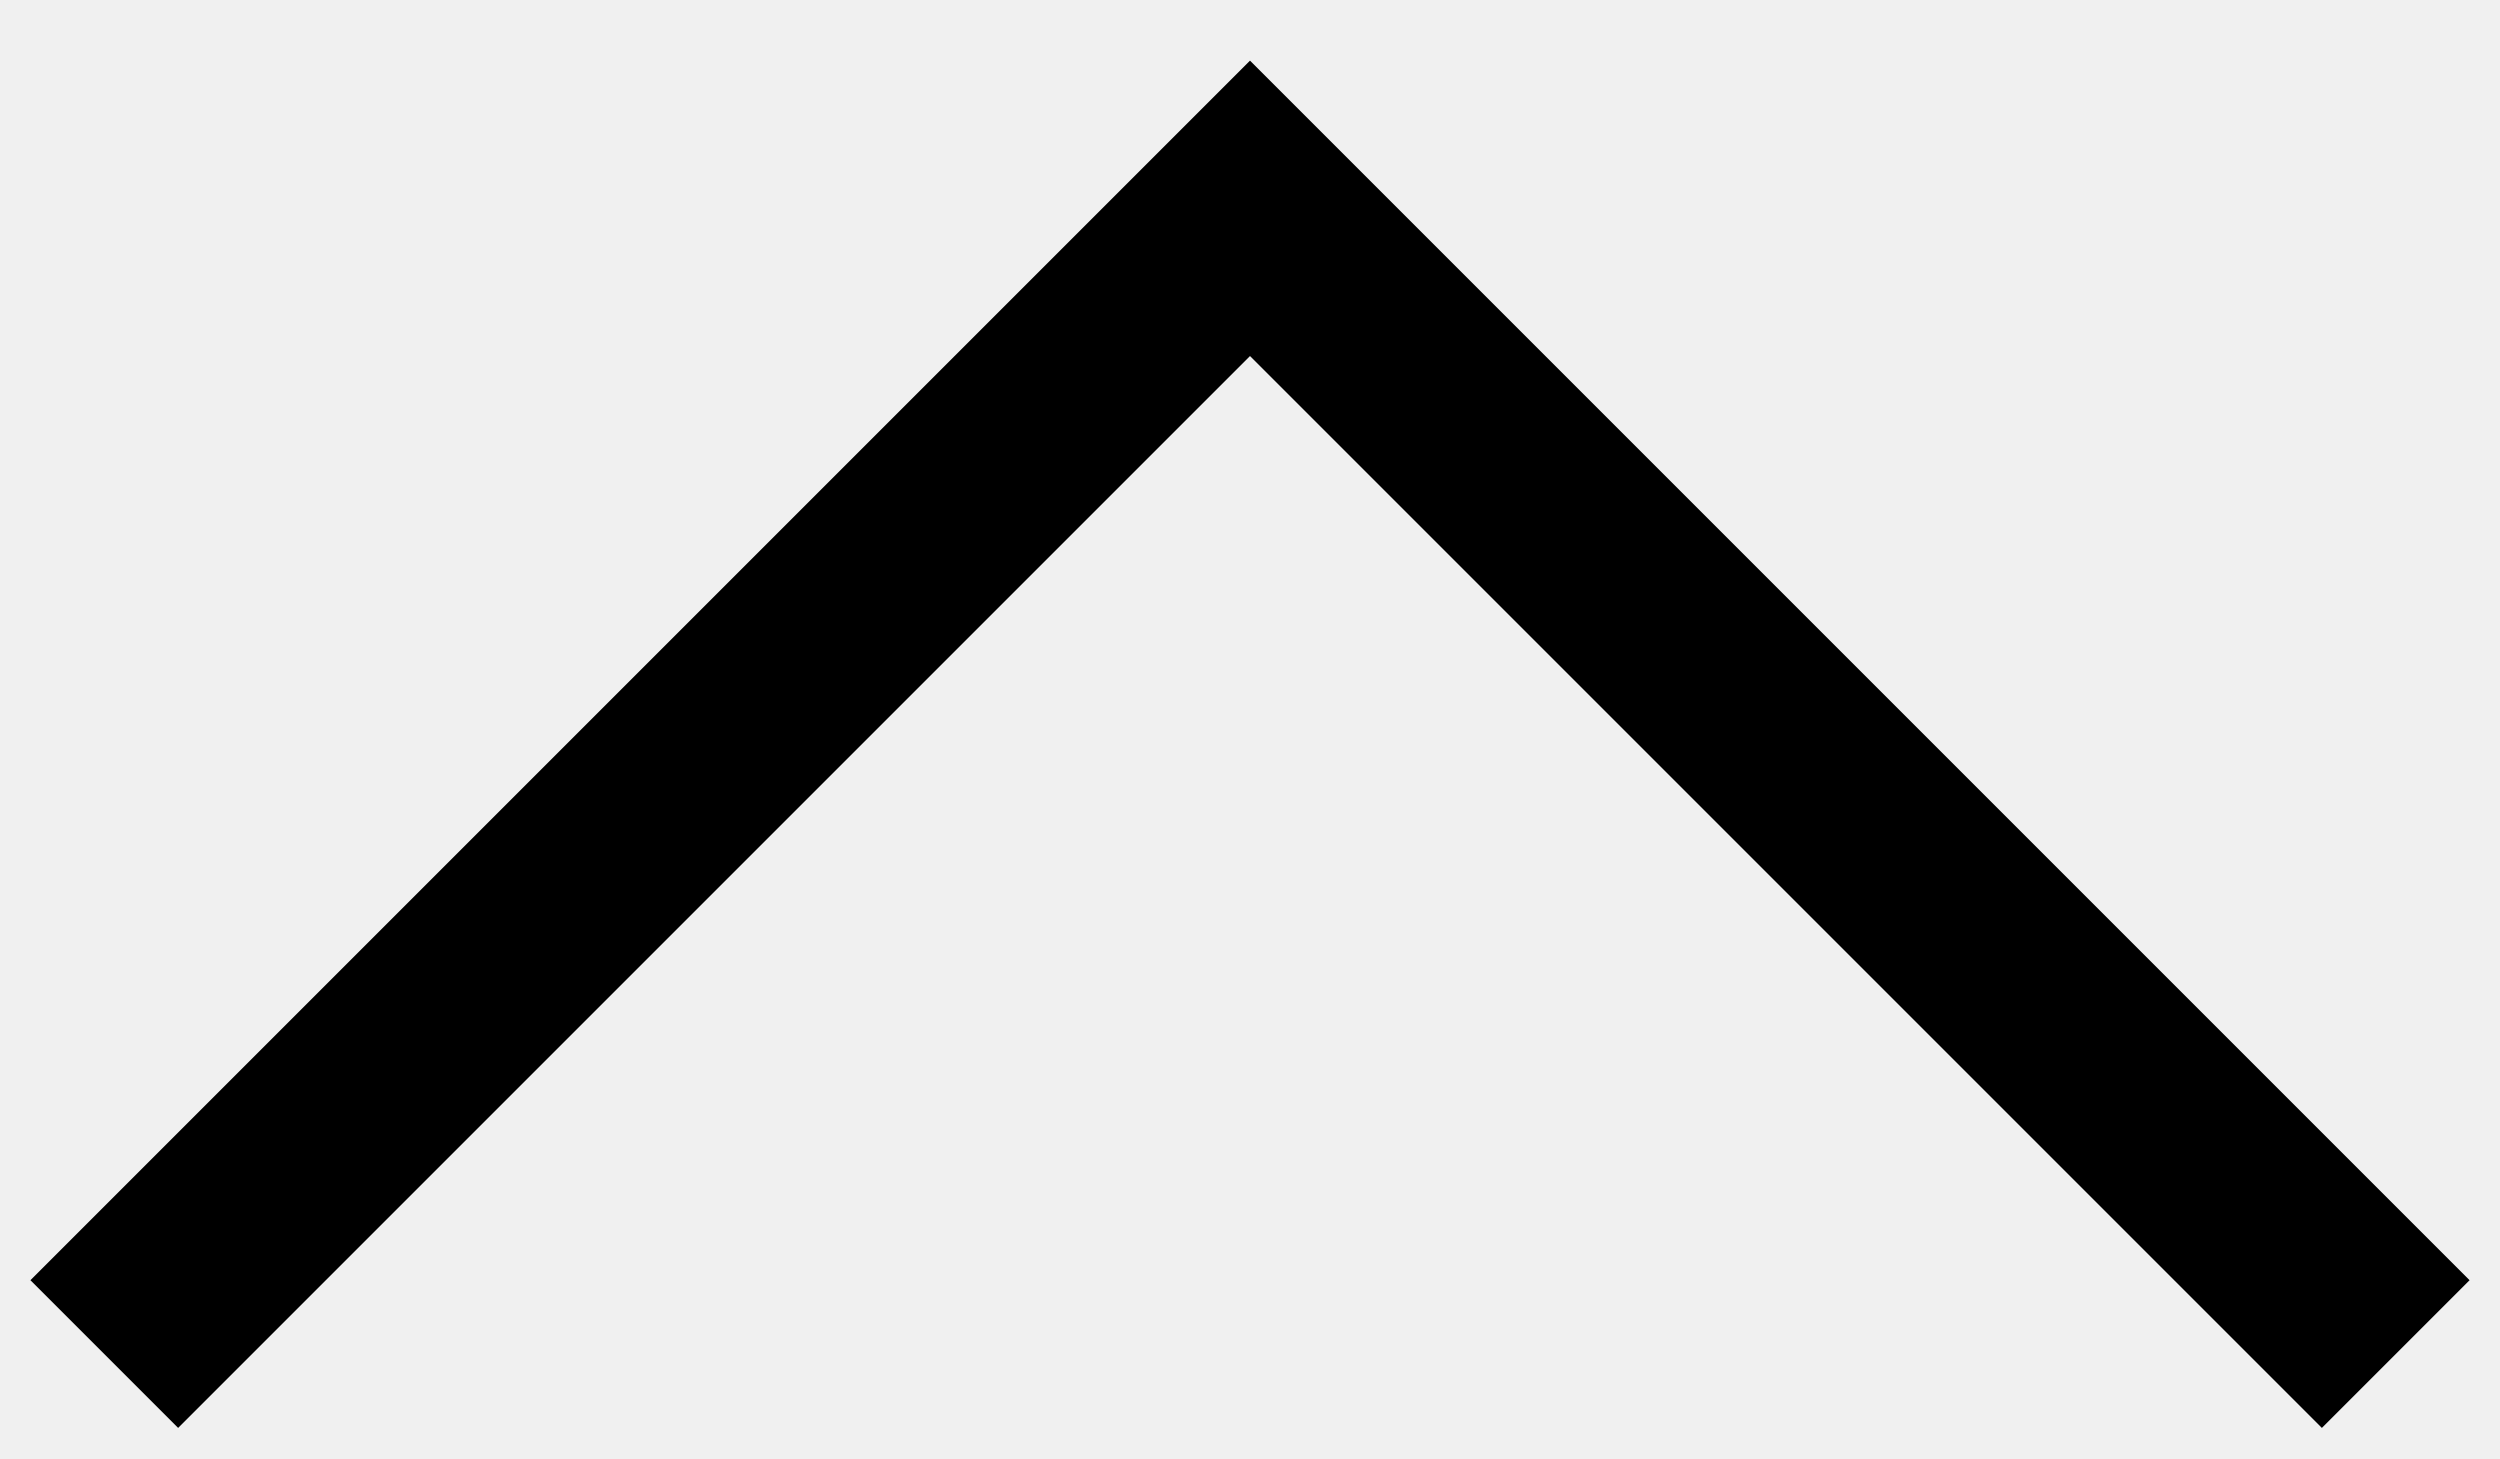
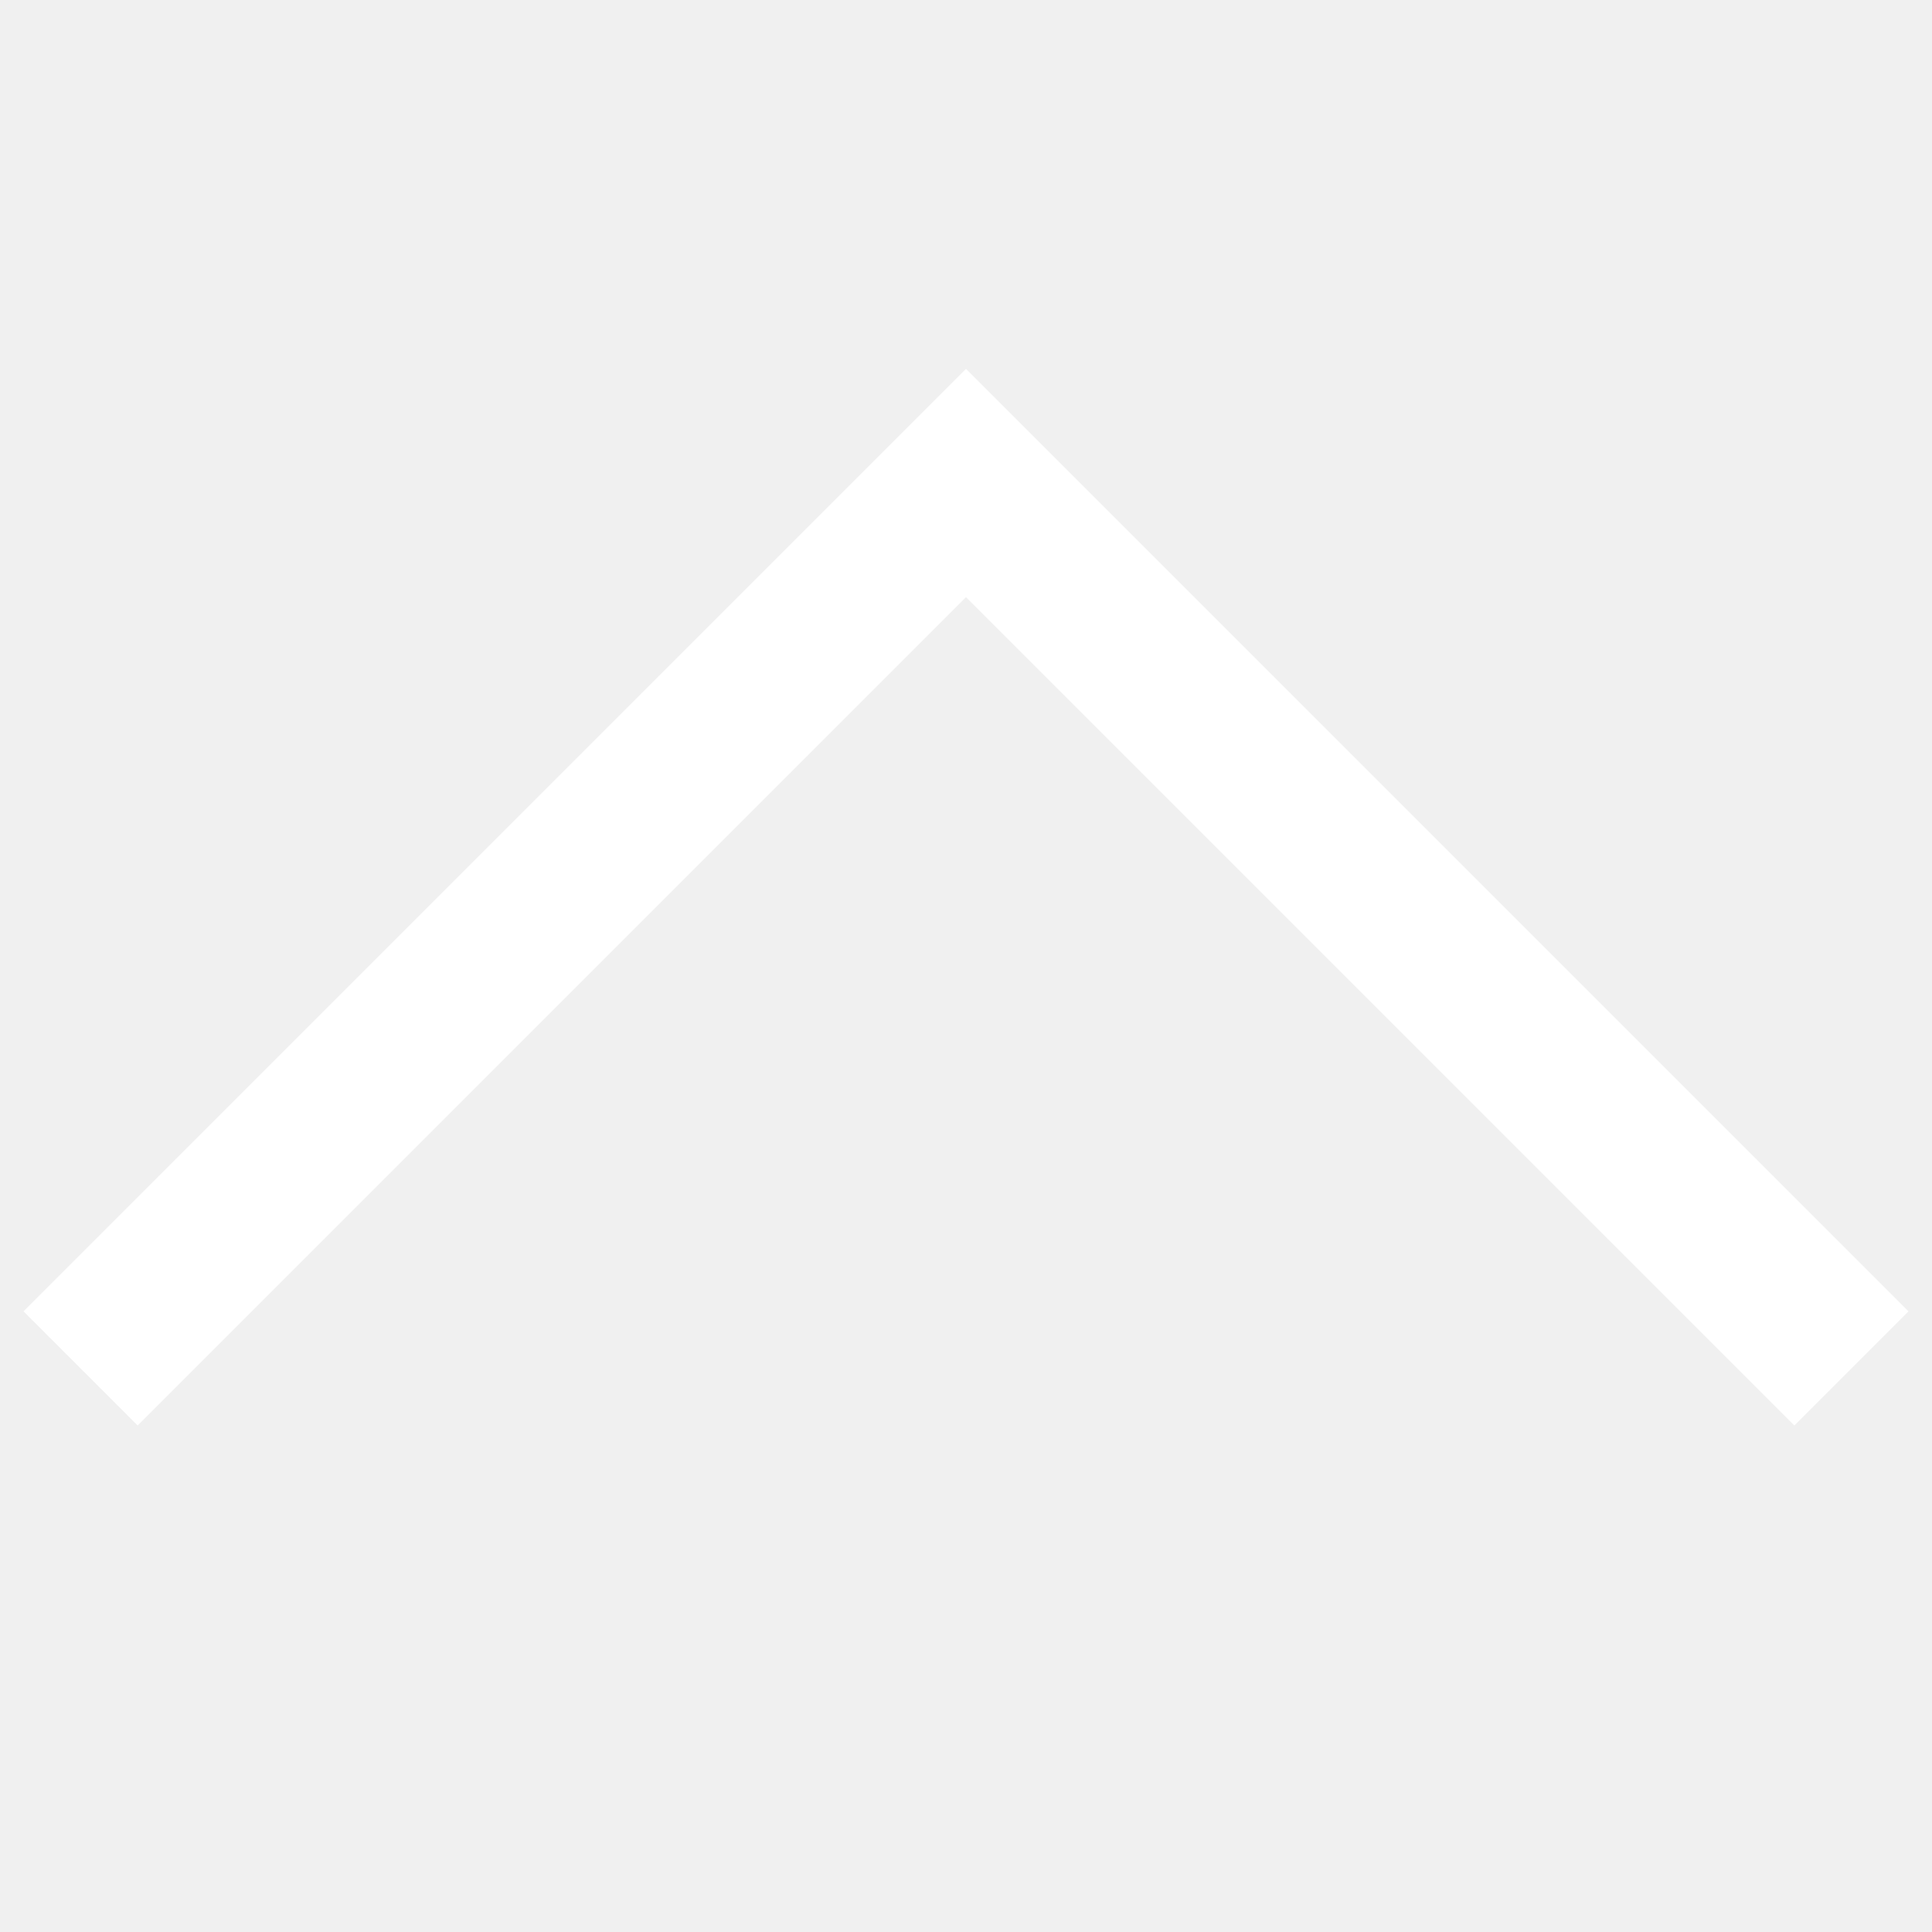
- <svg xmlns="http://www.w3.org/2000/svg" width="12" height="7" viewBox="0 0 12 7" fill="none">
-   <path d="M6 0.291L11.854 6.145L11.145 6.854L6 1.709L0.855 6.854L0.146 6.145L6 0.291Z" fill="black" />
+ <svg xmlns="http://www.w3.org/2000/svg" width="12" height="12" viewBox="0 0 12 12" fill="none">
+   <path d="M6 2.291L11.854 8.145L11.145 8.854L6 3.709L0.855 8.854L0.146 8.145L6 2.291Z" fill="white" />
</svg>
